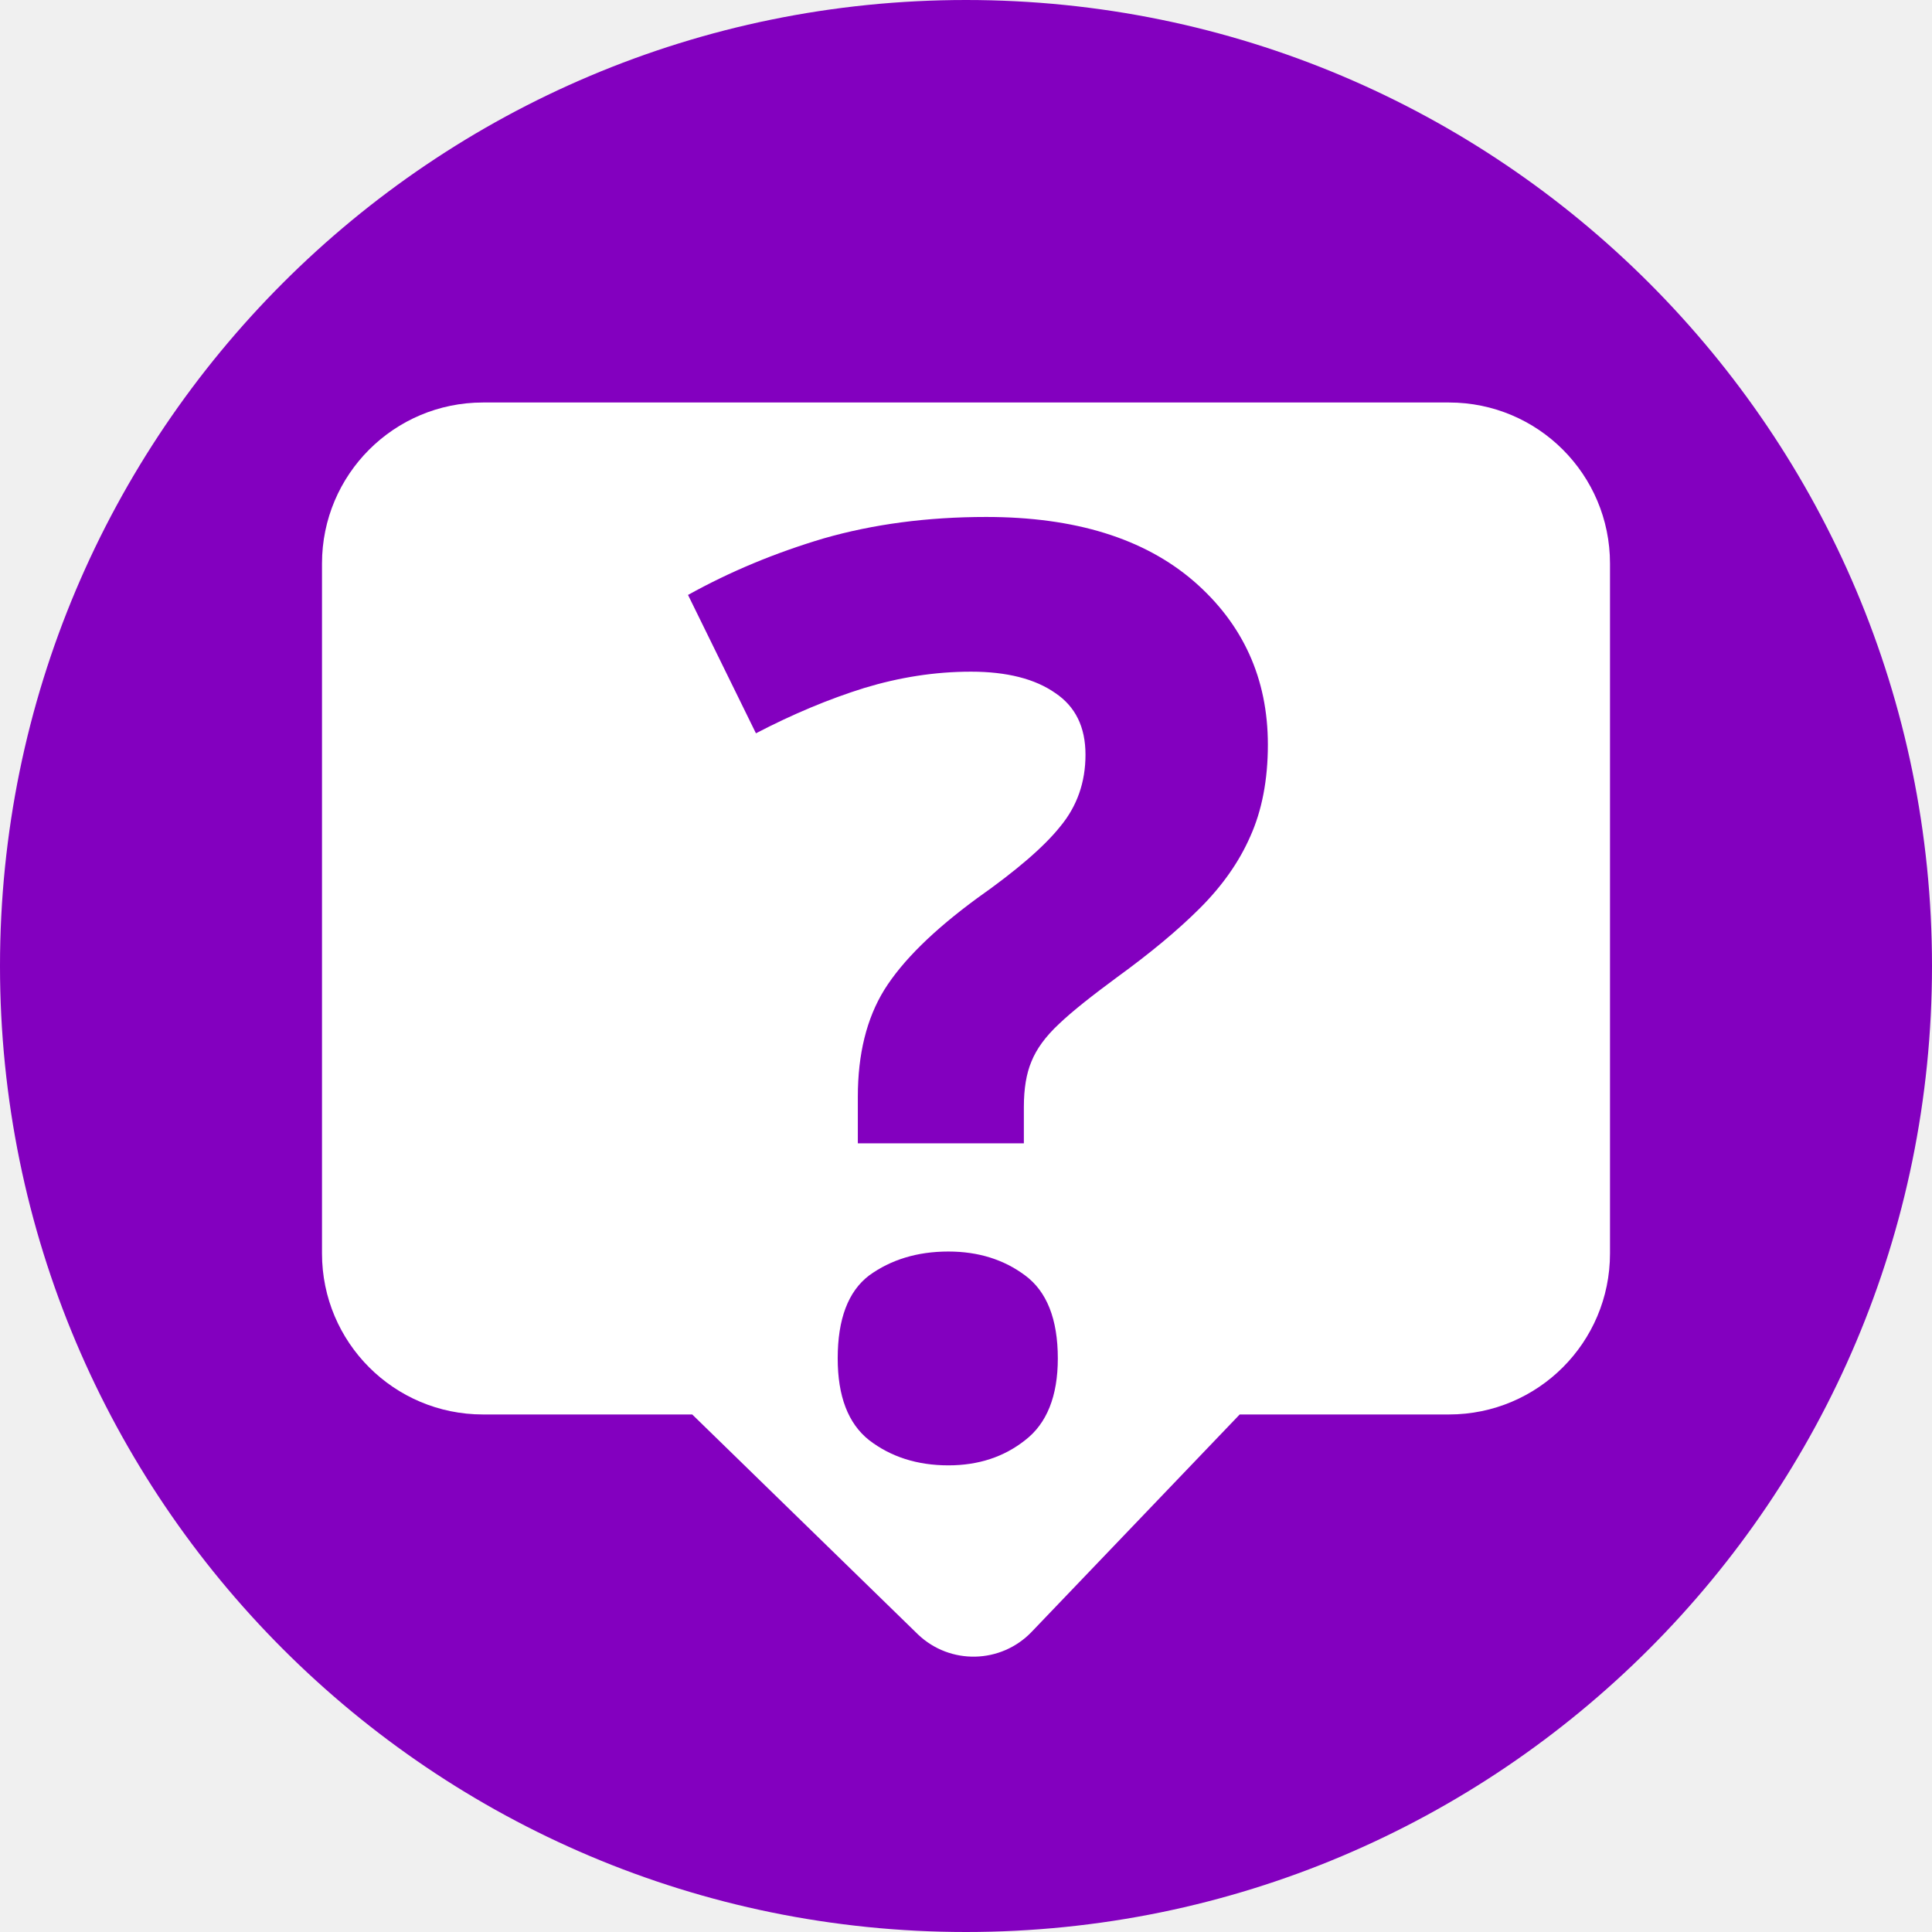
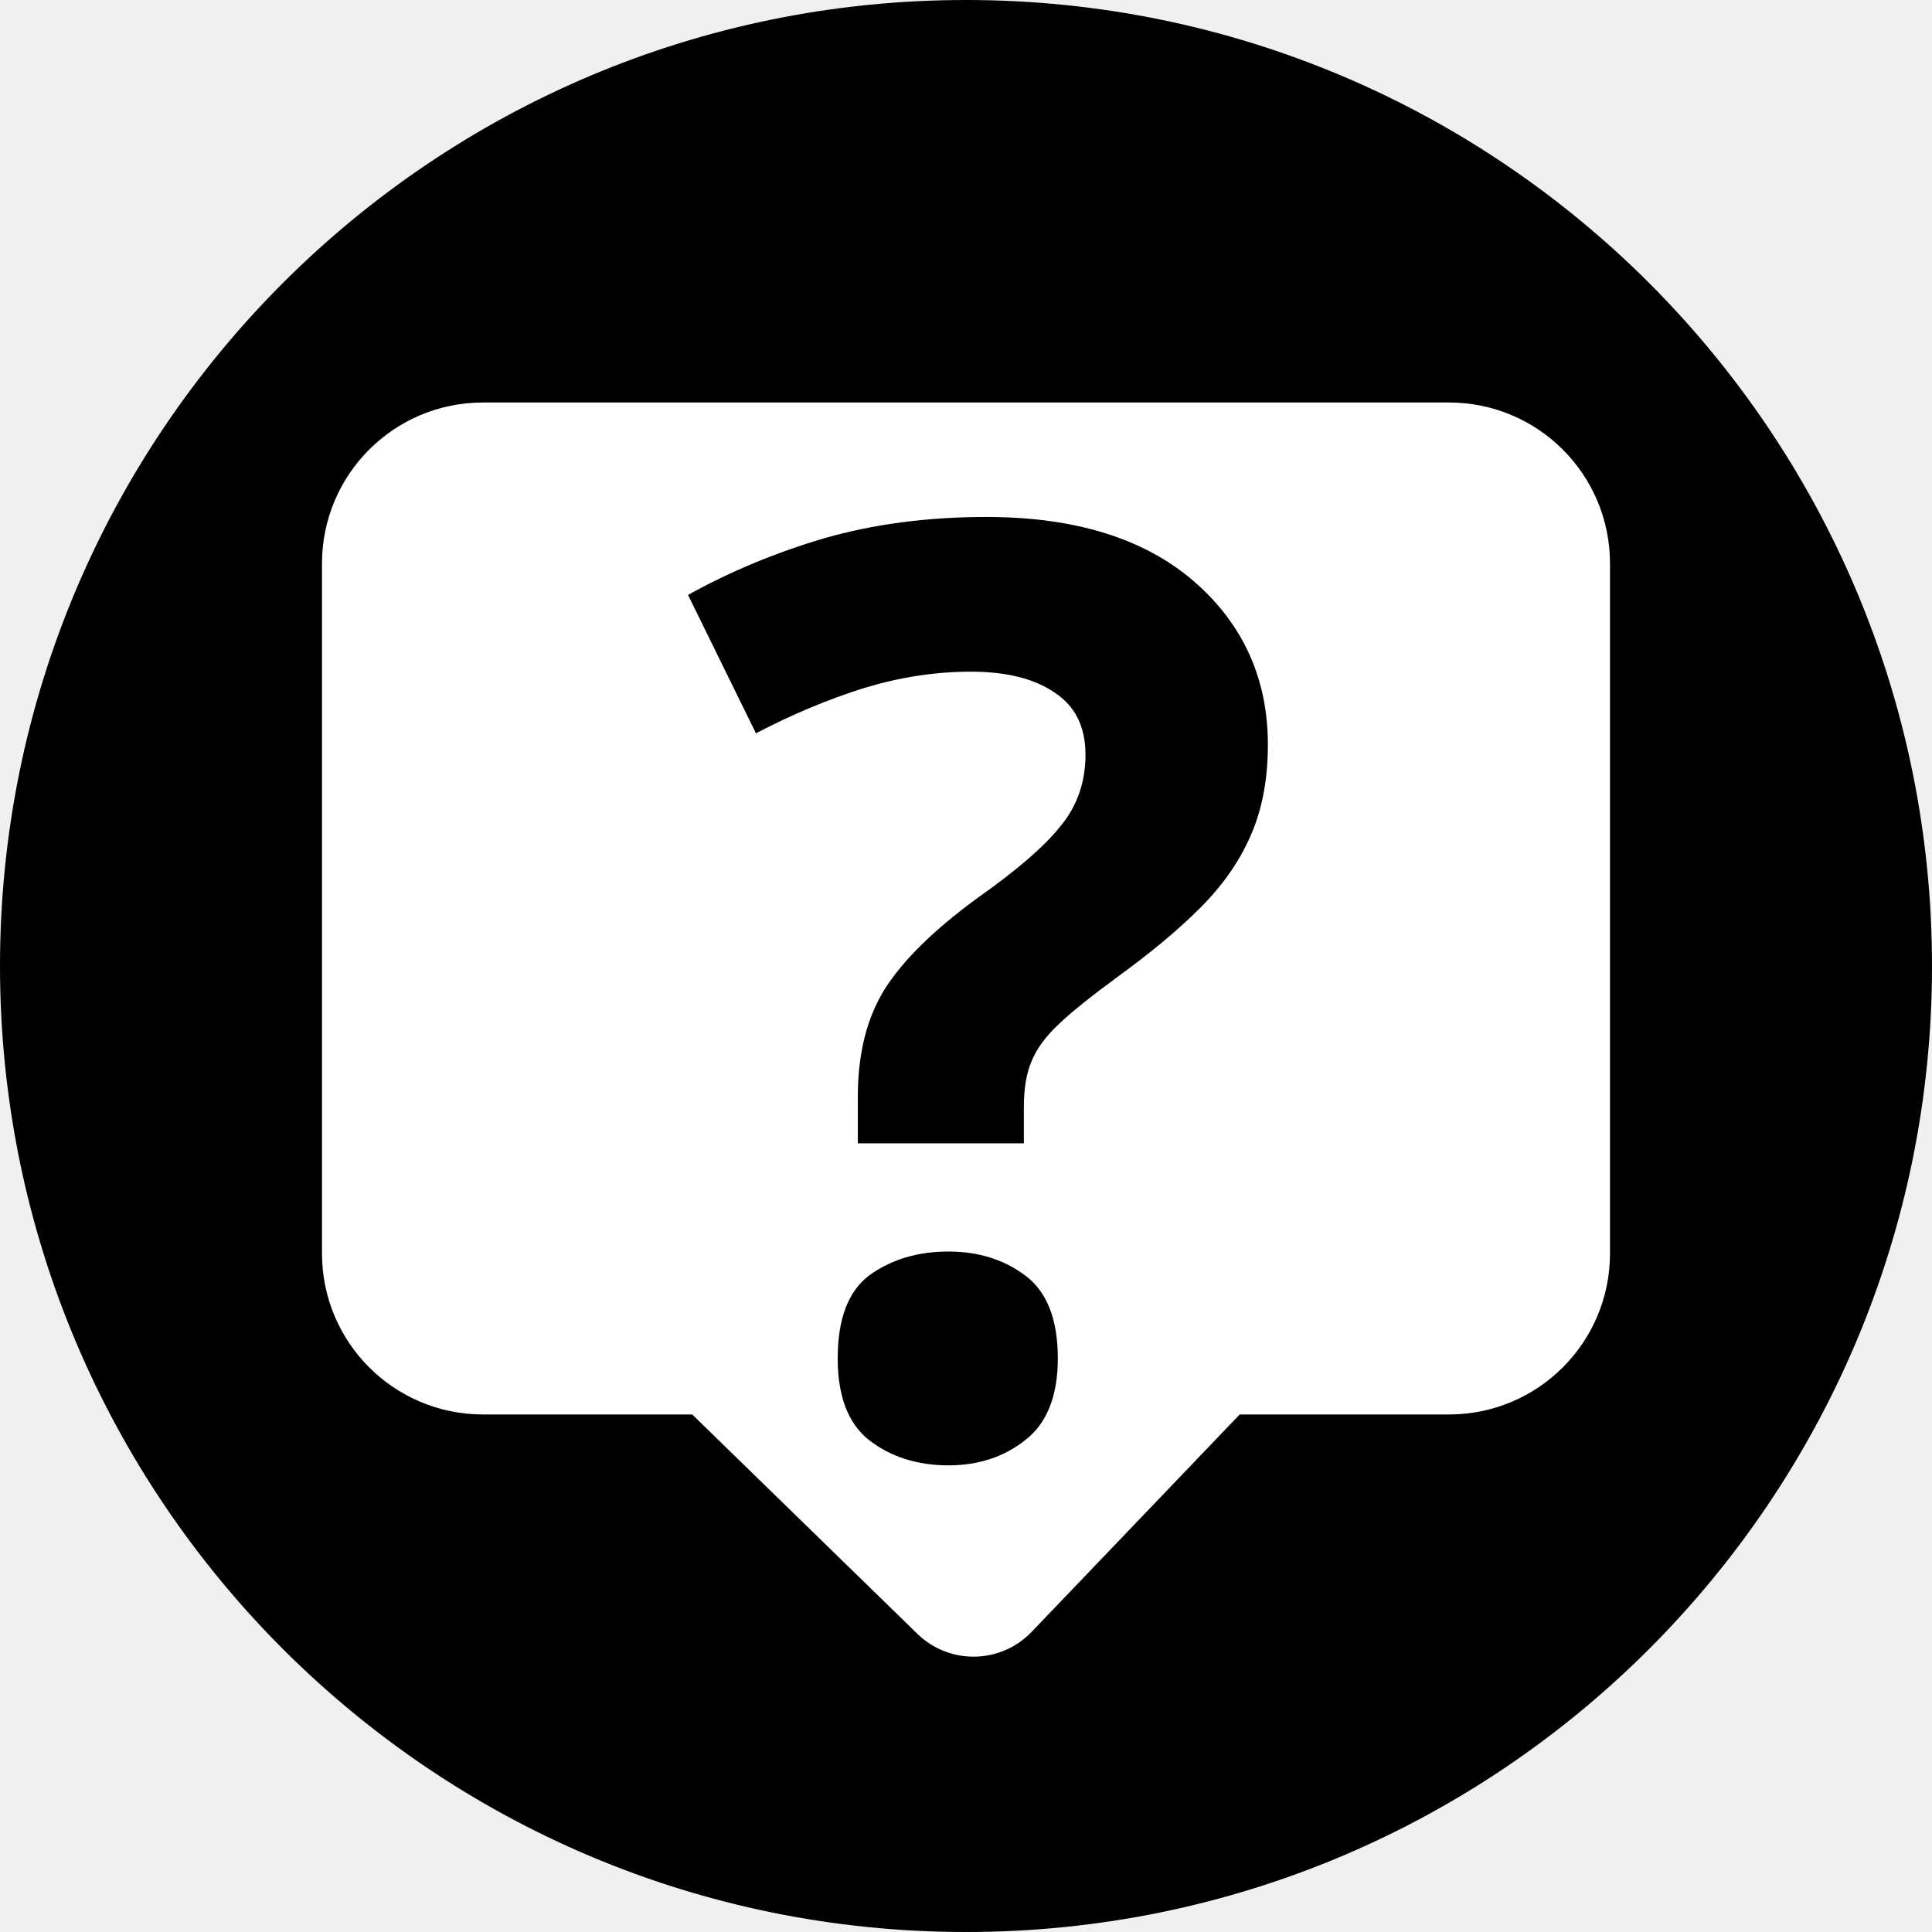
<svg xmlns="http://www.w3.org/2000/svg" width="24px" height="24px" viewBox="0 0 24 24" version="1.1">
  <g id="tooltips" stroke="none" stroke-width="1" fill="none" fill-rule="evenodd">
    <g id="Group-15">
-       <circle id="Oval-Copy" fill="#8300BF" cx="12" cy="12" r="12" />
+       <circle id="Oval-Copy" fill="currentColor" cx="12" cy="12" r="12" />
      <path d="M6,5 L18,5 C19.105,5 20,5.895 20,7 L20,15.571 C20,16.676 19.105,17.571 18,17.571 L15.4,17.571 L15.4,17.571 L12.816,20.271 C12.434,20.67 11.801,20.684 11.402,20.302 C11.4,20.3 11.398,20.298 11.396,20.296 L8.599,17.571 L8.599,17.571 L6,17.571 C4.895,17.571 4,16.676 4,15.571 L4,7 C4,5.895 4.895,5 6,5 Z" id="Rectangle" fill="#FFFFFF" />
-       <text id="?" font-family="Asap-Bold, Asap" font-size="16" font-weight="bold" fill="#8300BF">
+       <text id="?" font-family="Asap-Bold, Asap" font-size="16" font-weight="bold" fill="currentColor">
        <tspan x="8.5" y="18">?</tspan>
      </text>
    </g>
  </g>
</svg>
